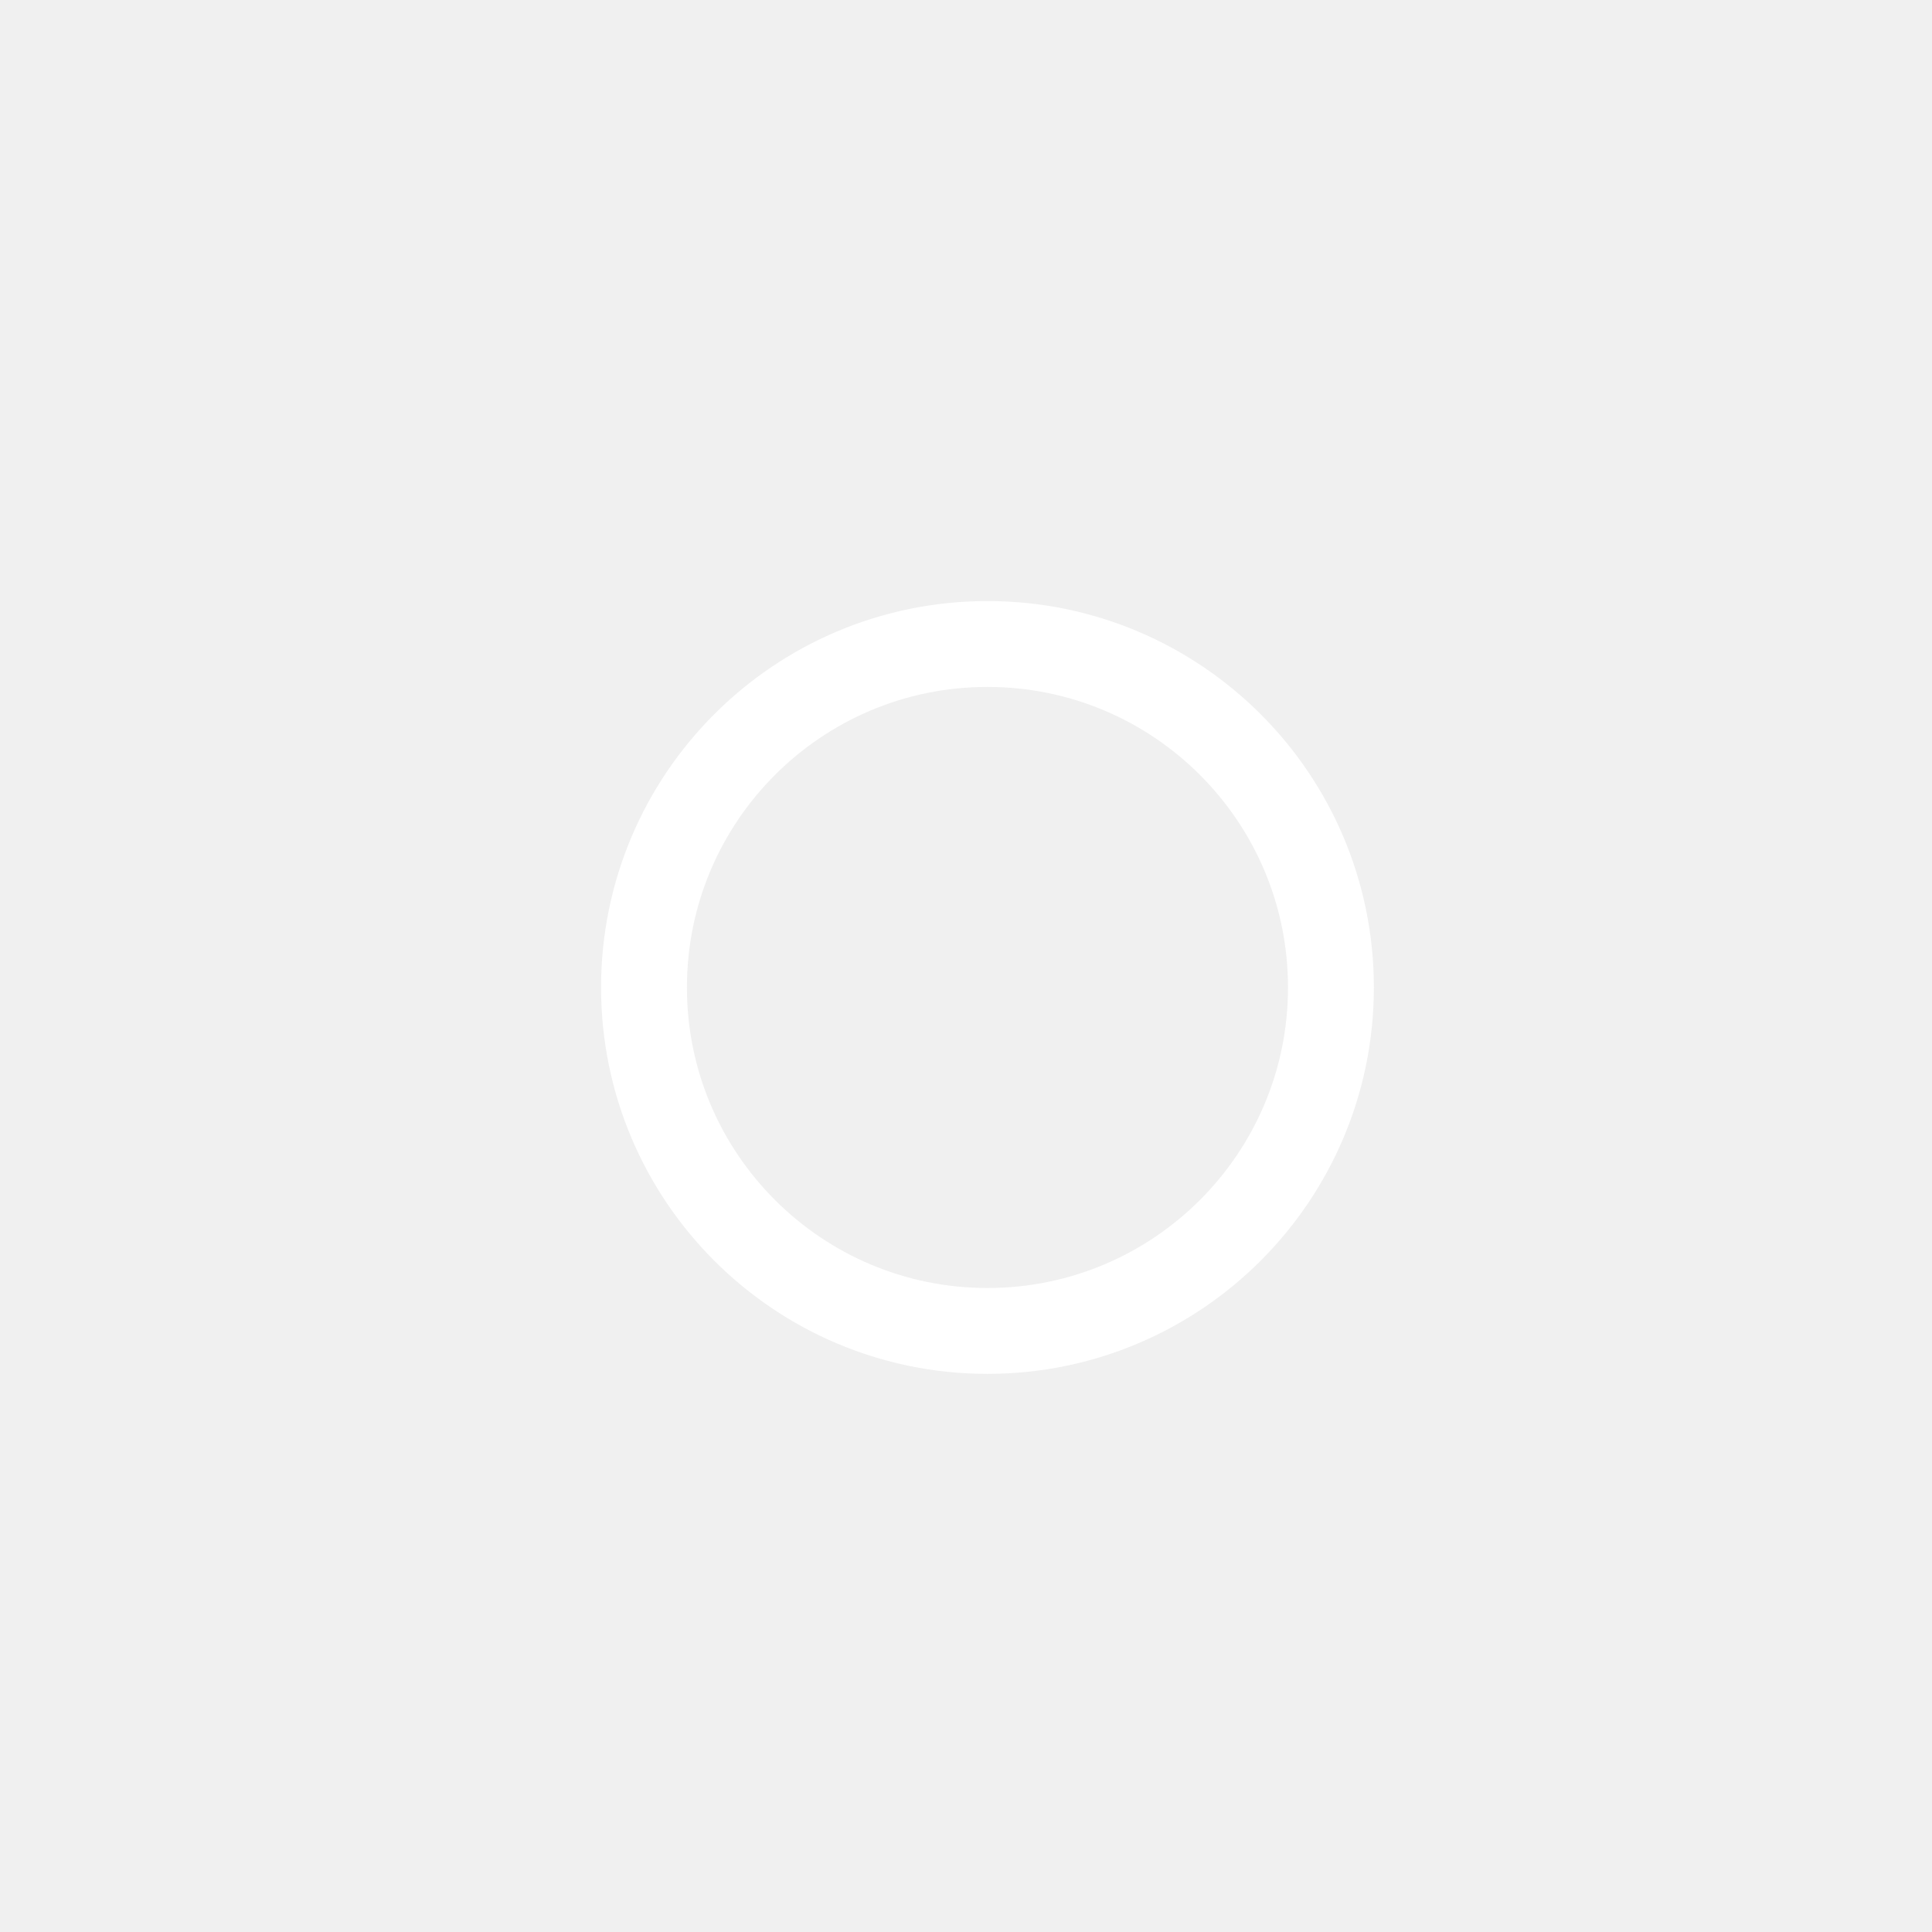
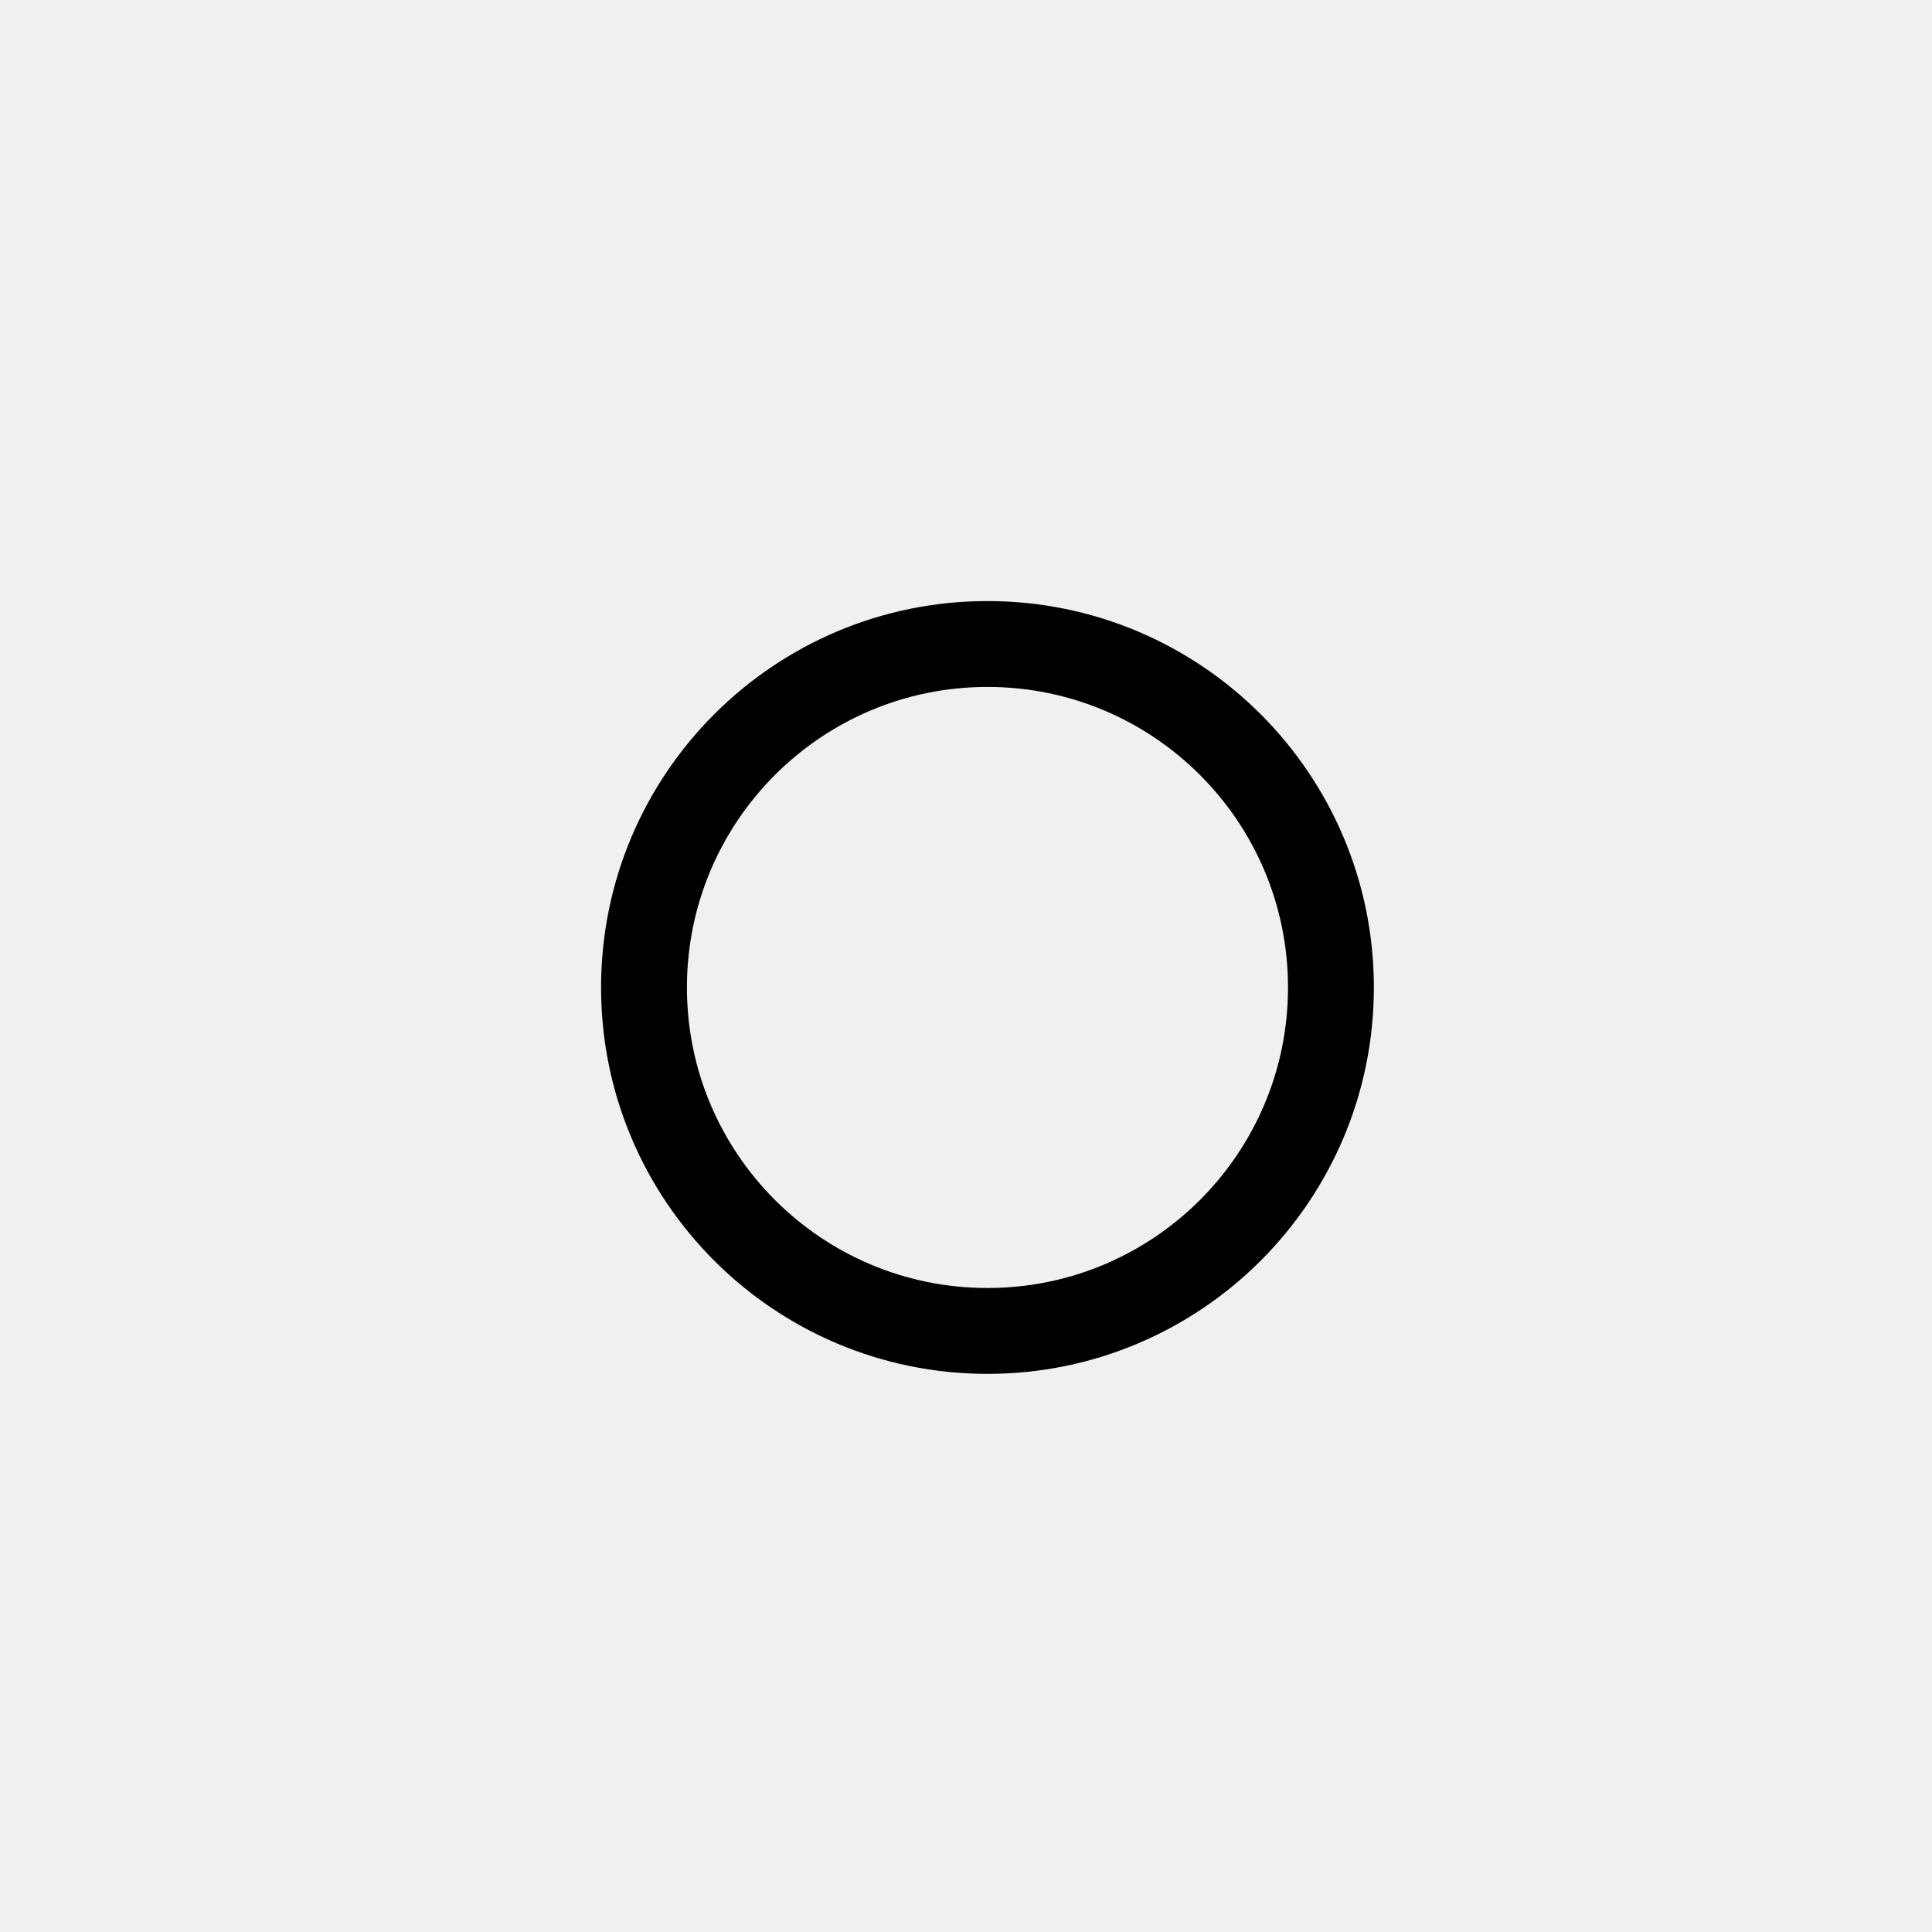
- <svg xmlns="http://www.w3.org/2000/svg" width="45" height="45" viewBox="0 0 45 45" stroke="#fff">
+ <svg xmlns="http://www.w3.org/2000/svg" width="45" height="45" viewBox="0 0 45 45" stroke="#000">
  <g fill="none" fill-rule="evenodd" transform="translate(1 1)" stroke-width="2">
    <circle cx="22" cy="22" r="6" stroke-opacity="0">
      <animate attributeName="r" begin="1.5s" dur="3s" values="6;22" calcMode="linear" repeatCount="indefinite" />
      <animate attributeName="stroke-opacity" begin="1.5s" dur="3s" values="1;0" calcMode="linear" repeatCount="indefinite" />
      <animate attributeName="stroke-width" begin="1.5s" dur="3s" values="2;0" calcMode="linear" repeatCount="indefinite" />
    </circle>
    <circle cx="22" cy="22" r="6" stroke-opacity="0">
      <animate attributeName="r" begin="3s" dur="3s" values="6;22" calcMode="linear" repeatCount="indefinite" />
      <animate attributeName="stroke-opacity" begin="3s" dur="3s" values="1;0" calcMode="linear" repeatCount="indefinite" />
      <animate attributeName="stroke-width" begin="3s" dur="3s" values="2;0" calcMode="linear" repeatCount="indefinite" />
    </circle>
    <circle cx="22" cy="22" r="8">
      <animate attributeName="r" begin="0s" dur="1.5s" values="6;1;2;3;4;5;6" calcMode="linear" repeatCount="indefinite" />
    </circle>
  </g>
</svg>
